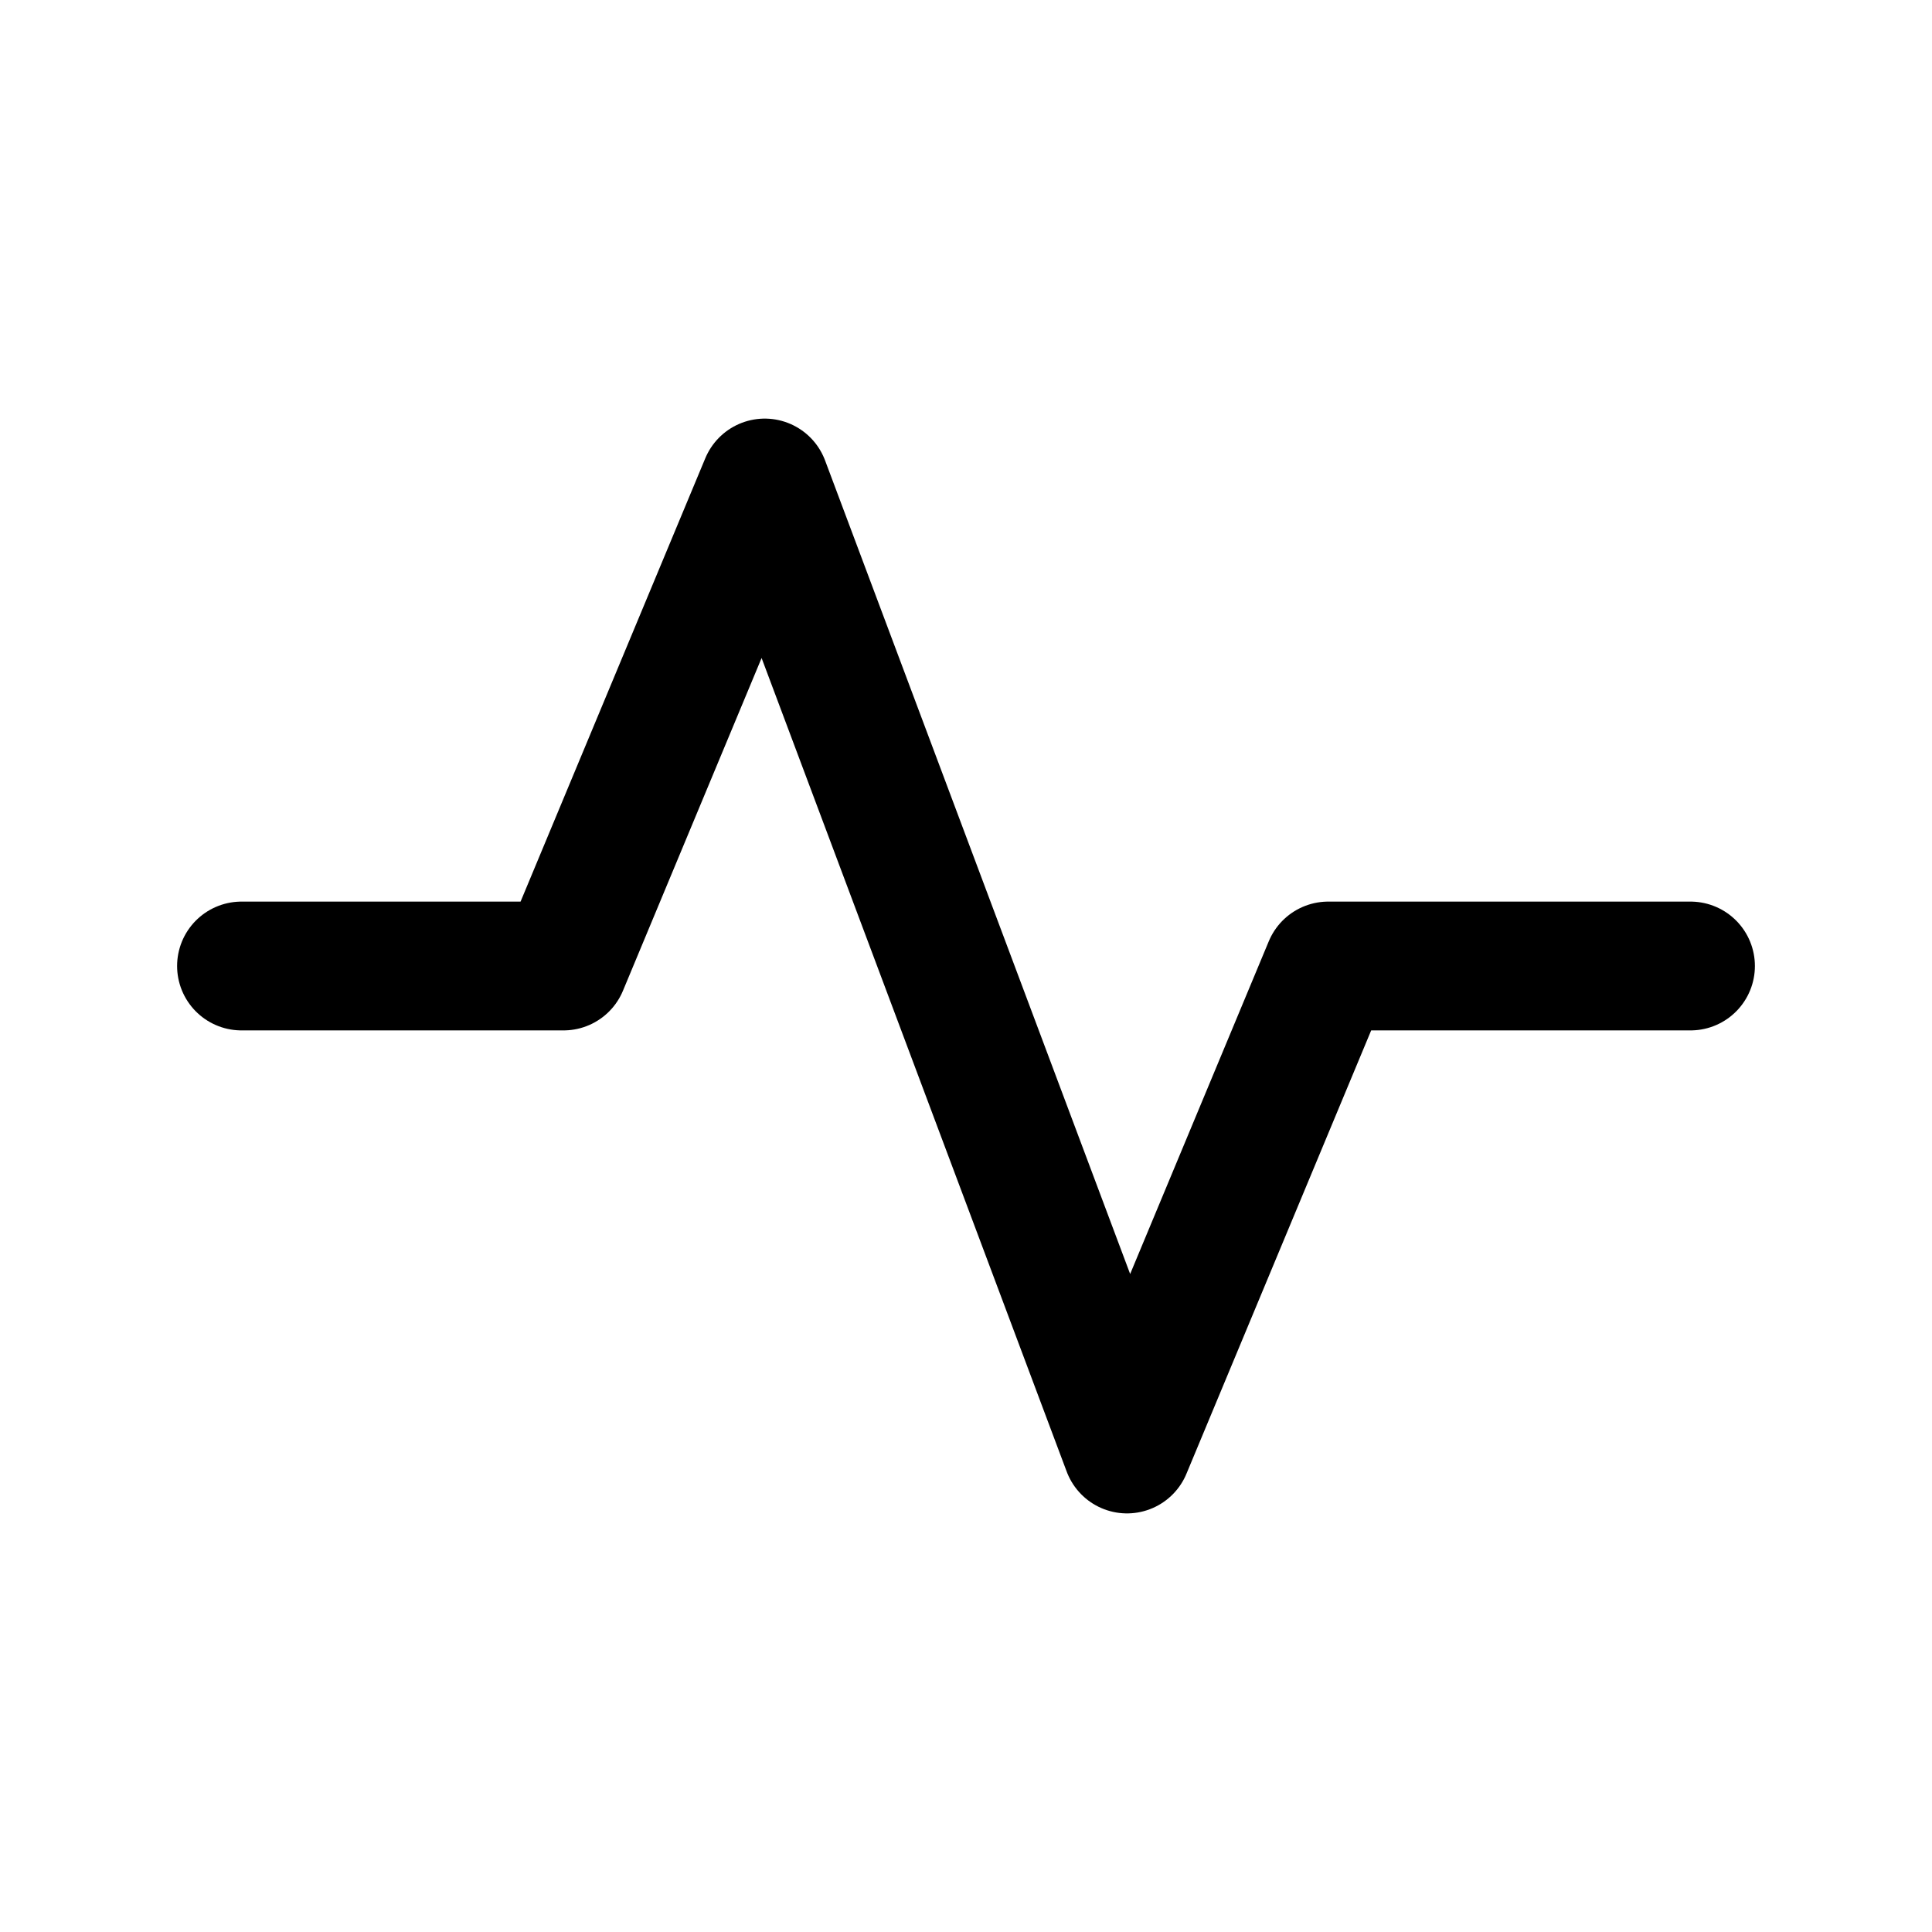
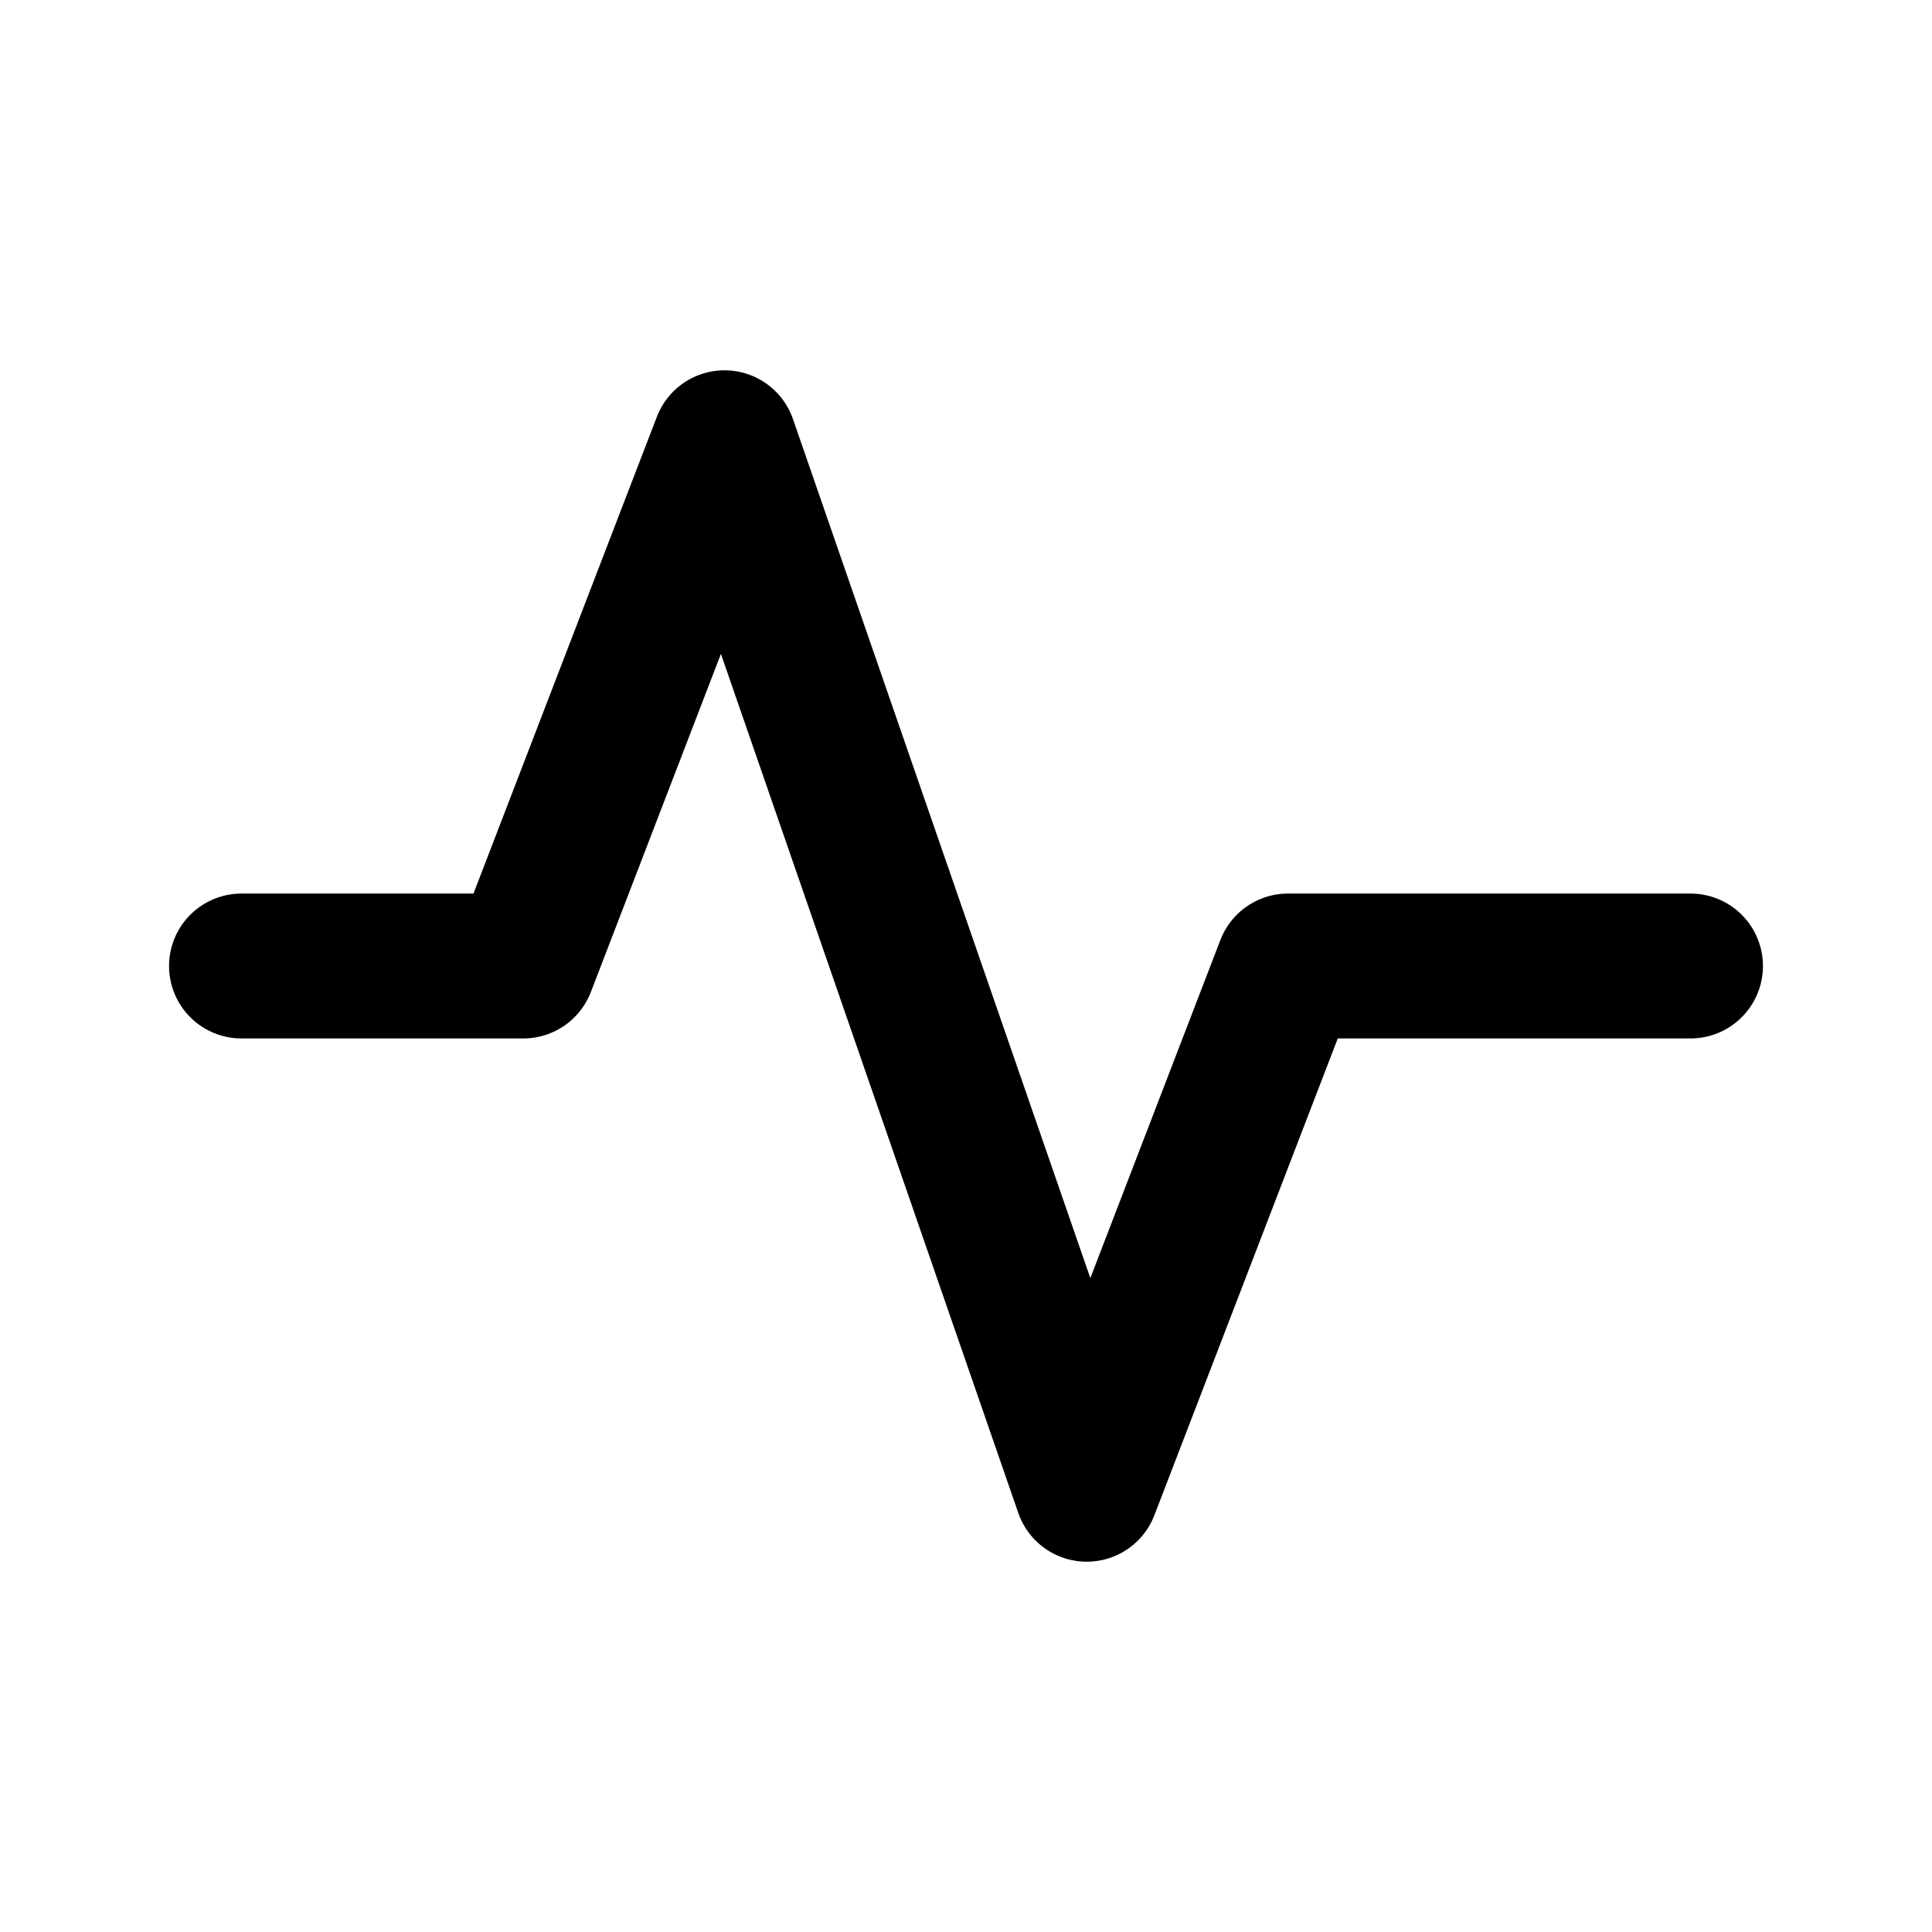
<svg xmlns="http://www.w3.org/2000/svg" viewBox="0 0 24 24" width="24" height="24">
-   <g fill="none" stroke="#000" stroke-width="1.6" stroke-linecap="round" stroke-linejoin="round">
-     <path d="M3 12h4l2.5-6 4.5 12 2.5-6H21" />
+   <g fill="none" stroke="#000" stroke-width="1.8" stroke-linecap="round" stroke-linejoin="round">
+     <path d="M3 12h3.5l2.5-6.5 4.5 13 2.5-6.5H21" />
  </g>
</svg>
